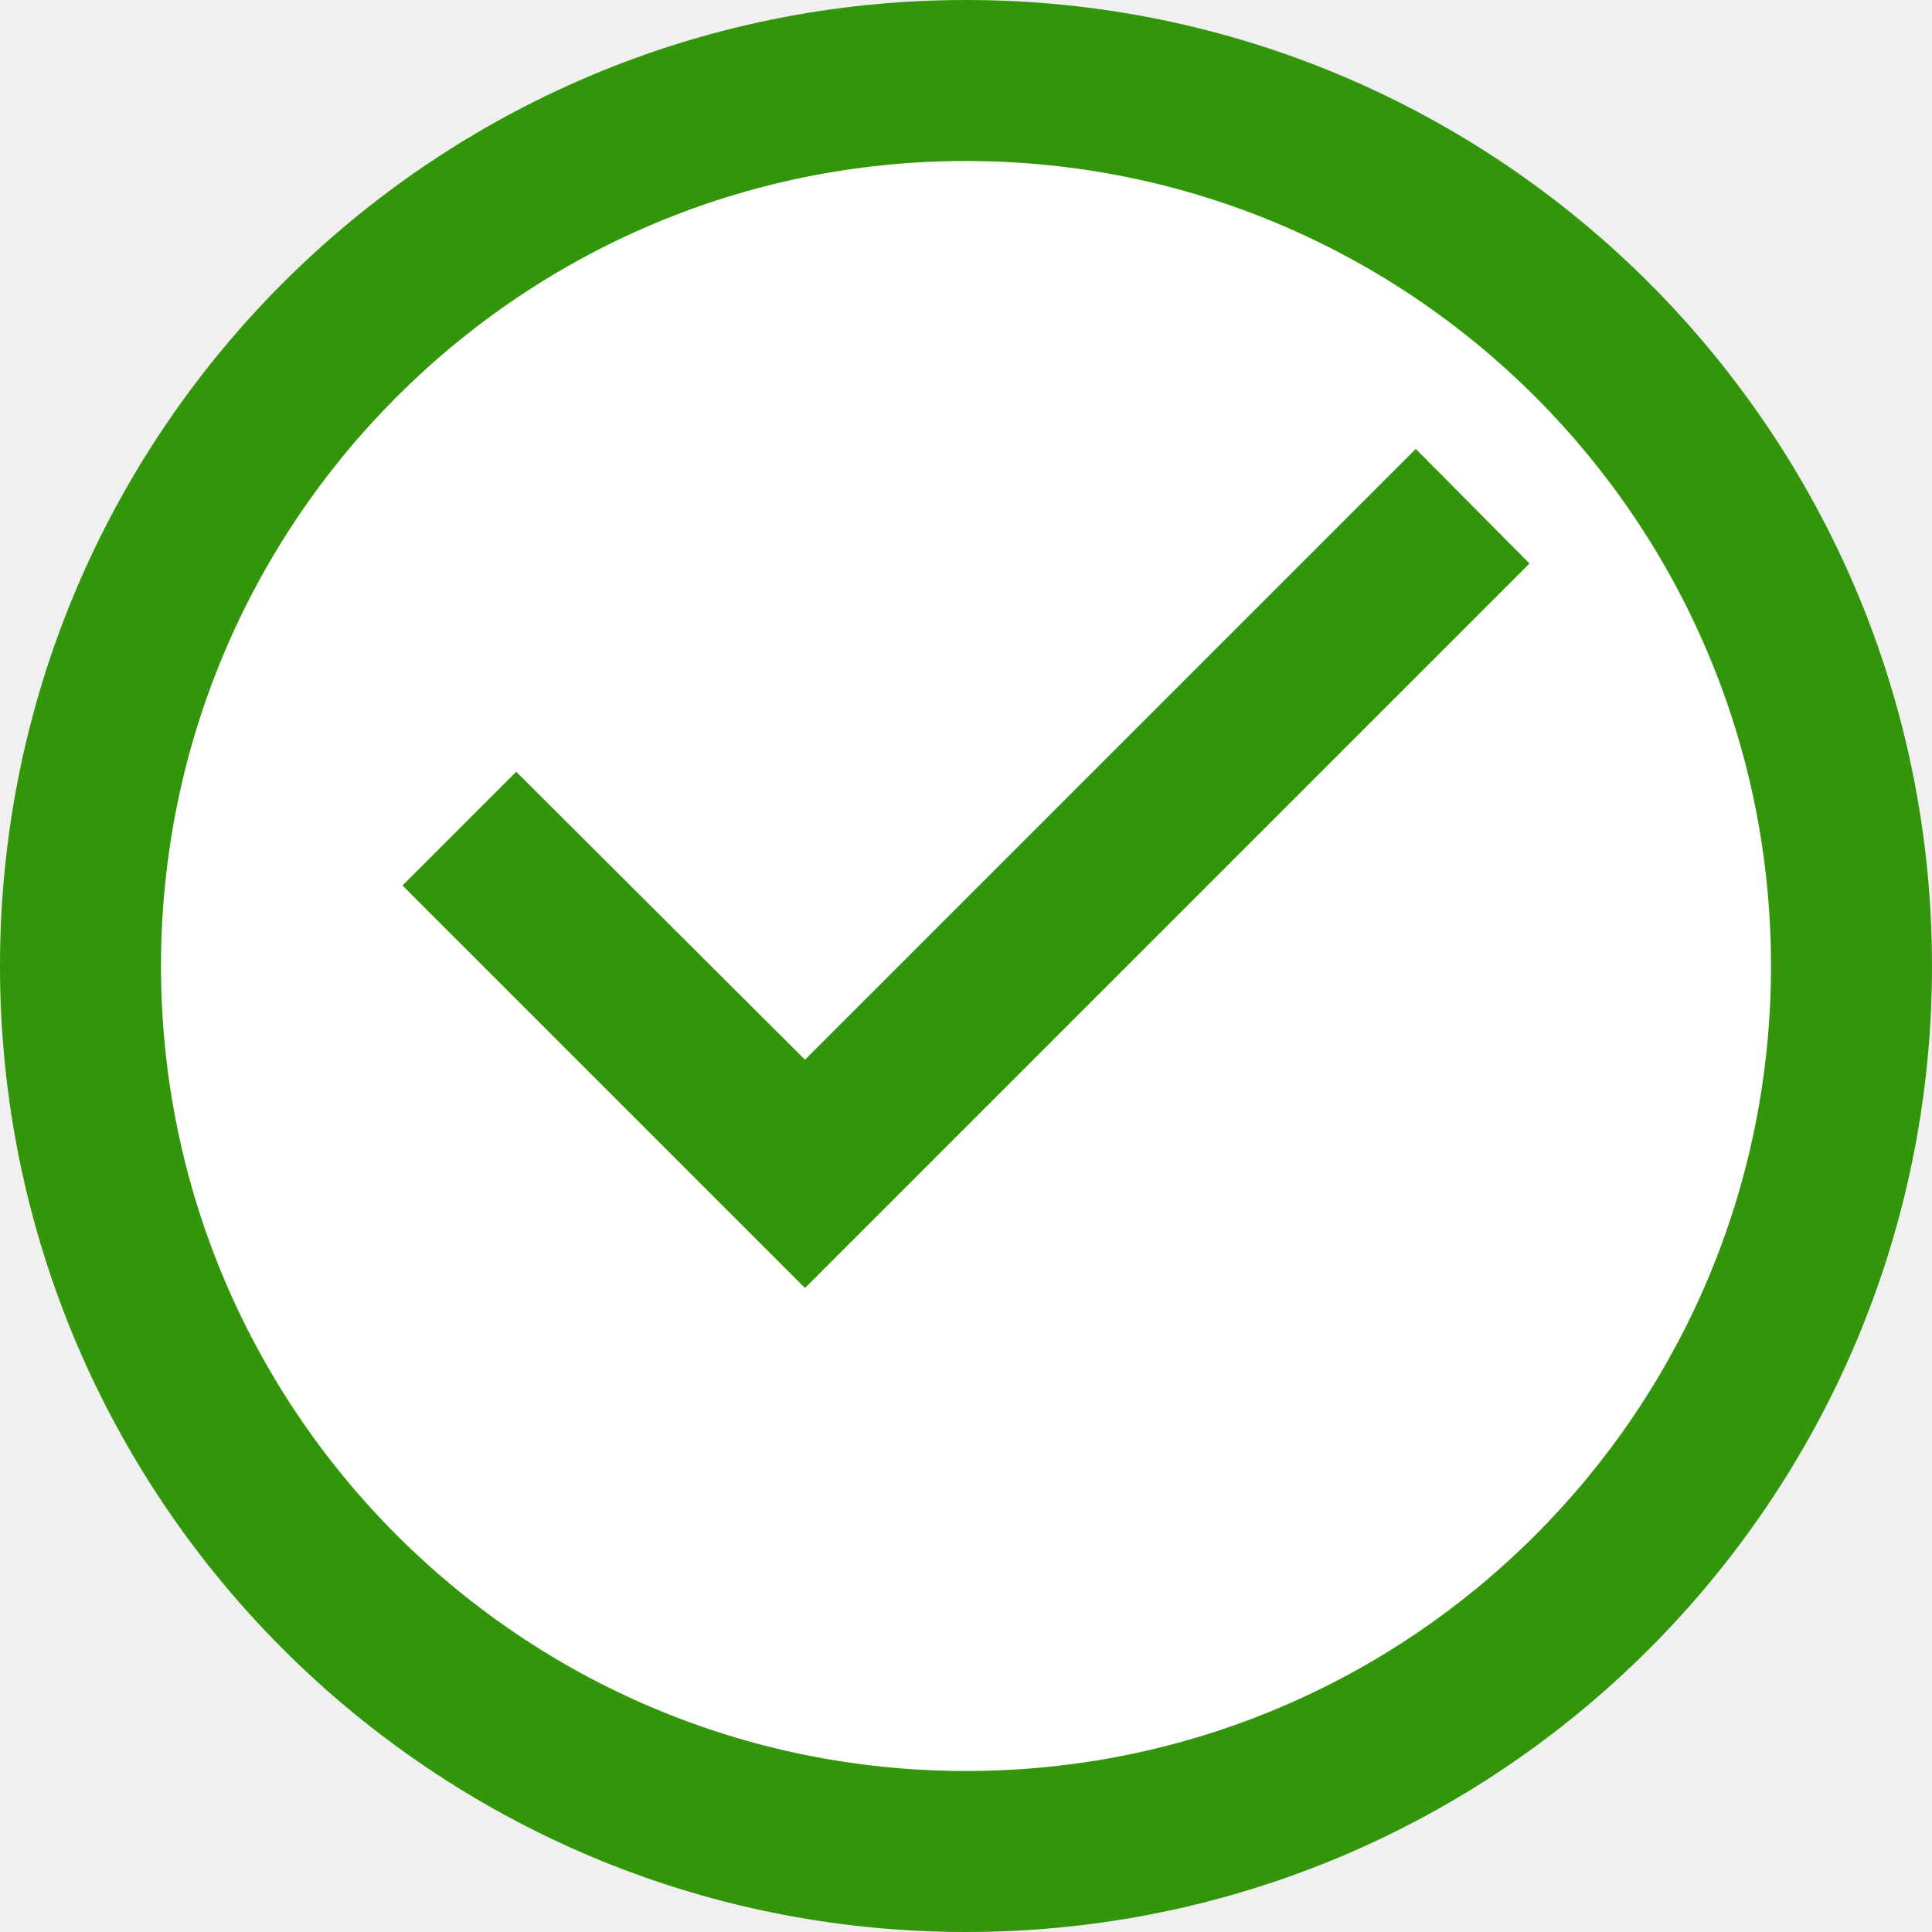
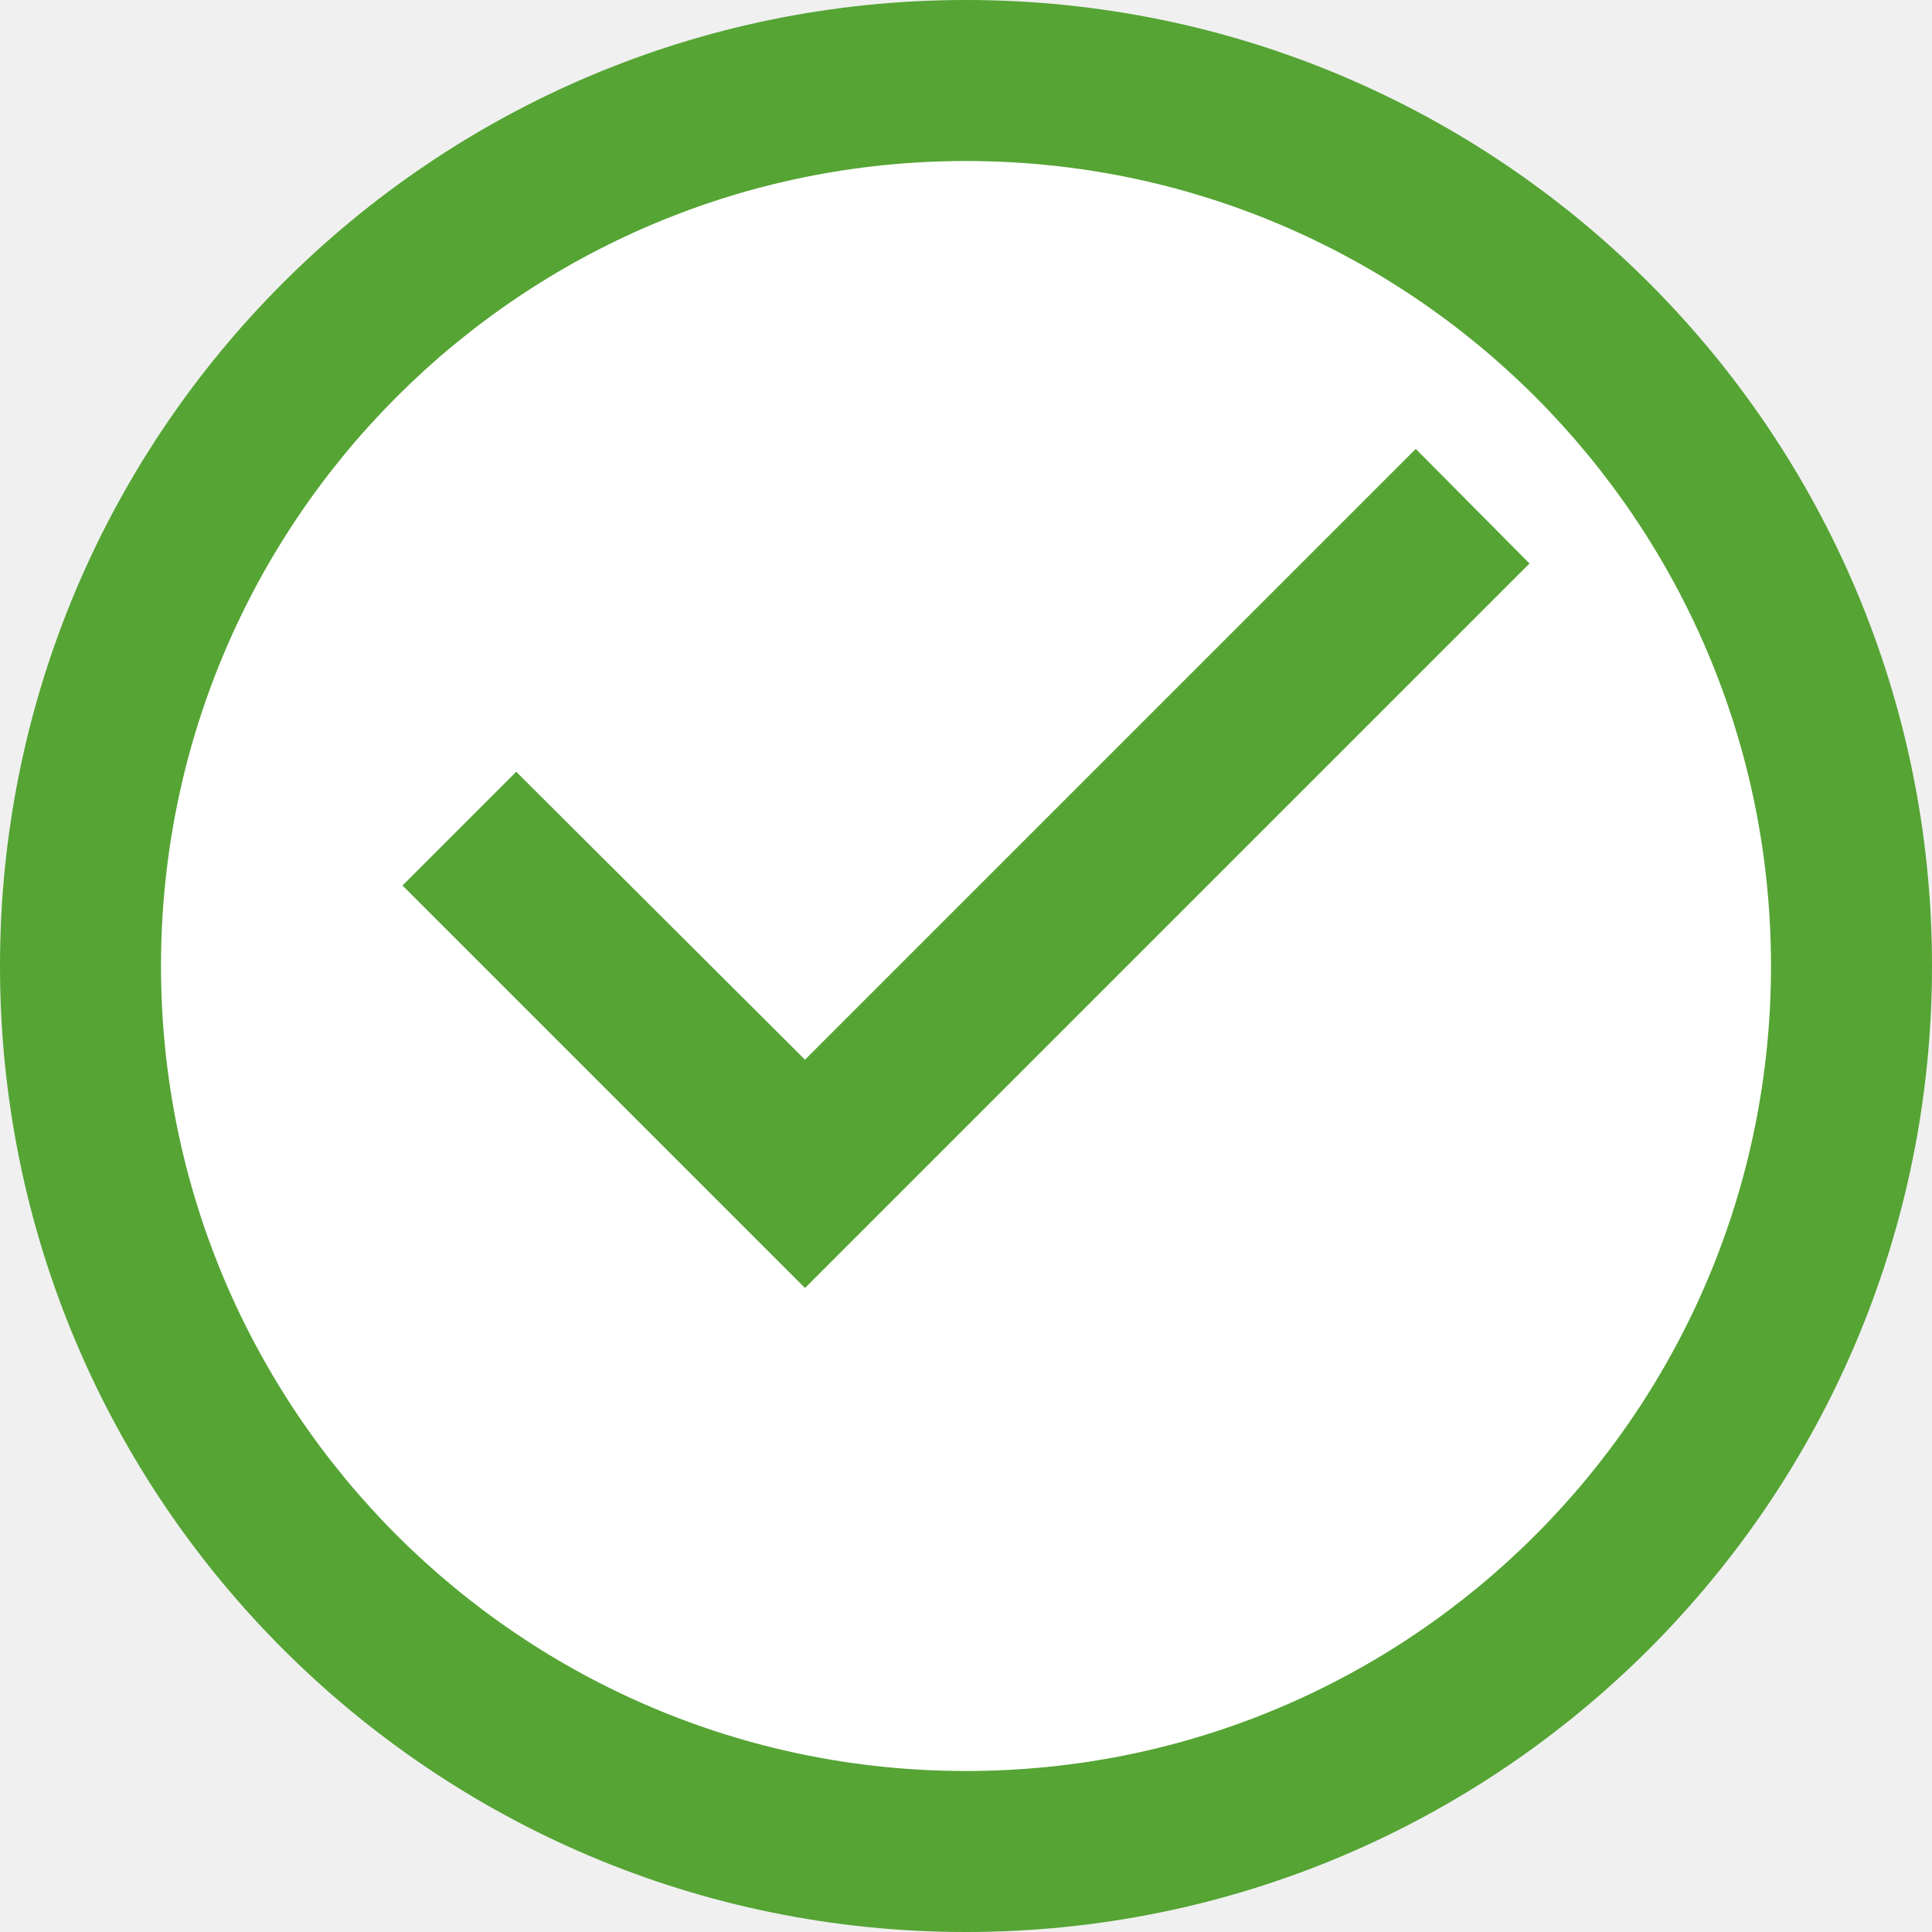
<svg xmlns="http://www.w3.org/2000/svg" width="30" height="30" viewBox="0 0 30 30" fill="none">
-   <rect width="30" height="30" rx="15" fill="#33960A" />
+   <rect width="30" height="30" rx="15" fill="#55A434" />
  <path d="M15 2.5C8.096 2.5 2.5 8.096 2.5 15C2.5 21.904 8.096 27.5 15 27.5C21.904 27.5 27.5 21.904 27.5 15C27.5 8.096 21.904 2.5 15 2.5ZM12.5 20L6.25 13.75L8.016 11.984L12.5 16.455L21.984 6.971L23.75 8.75L12.5 20Z" fill="white" />
</svg>
